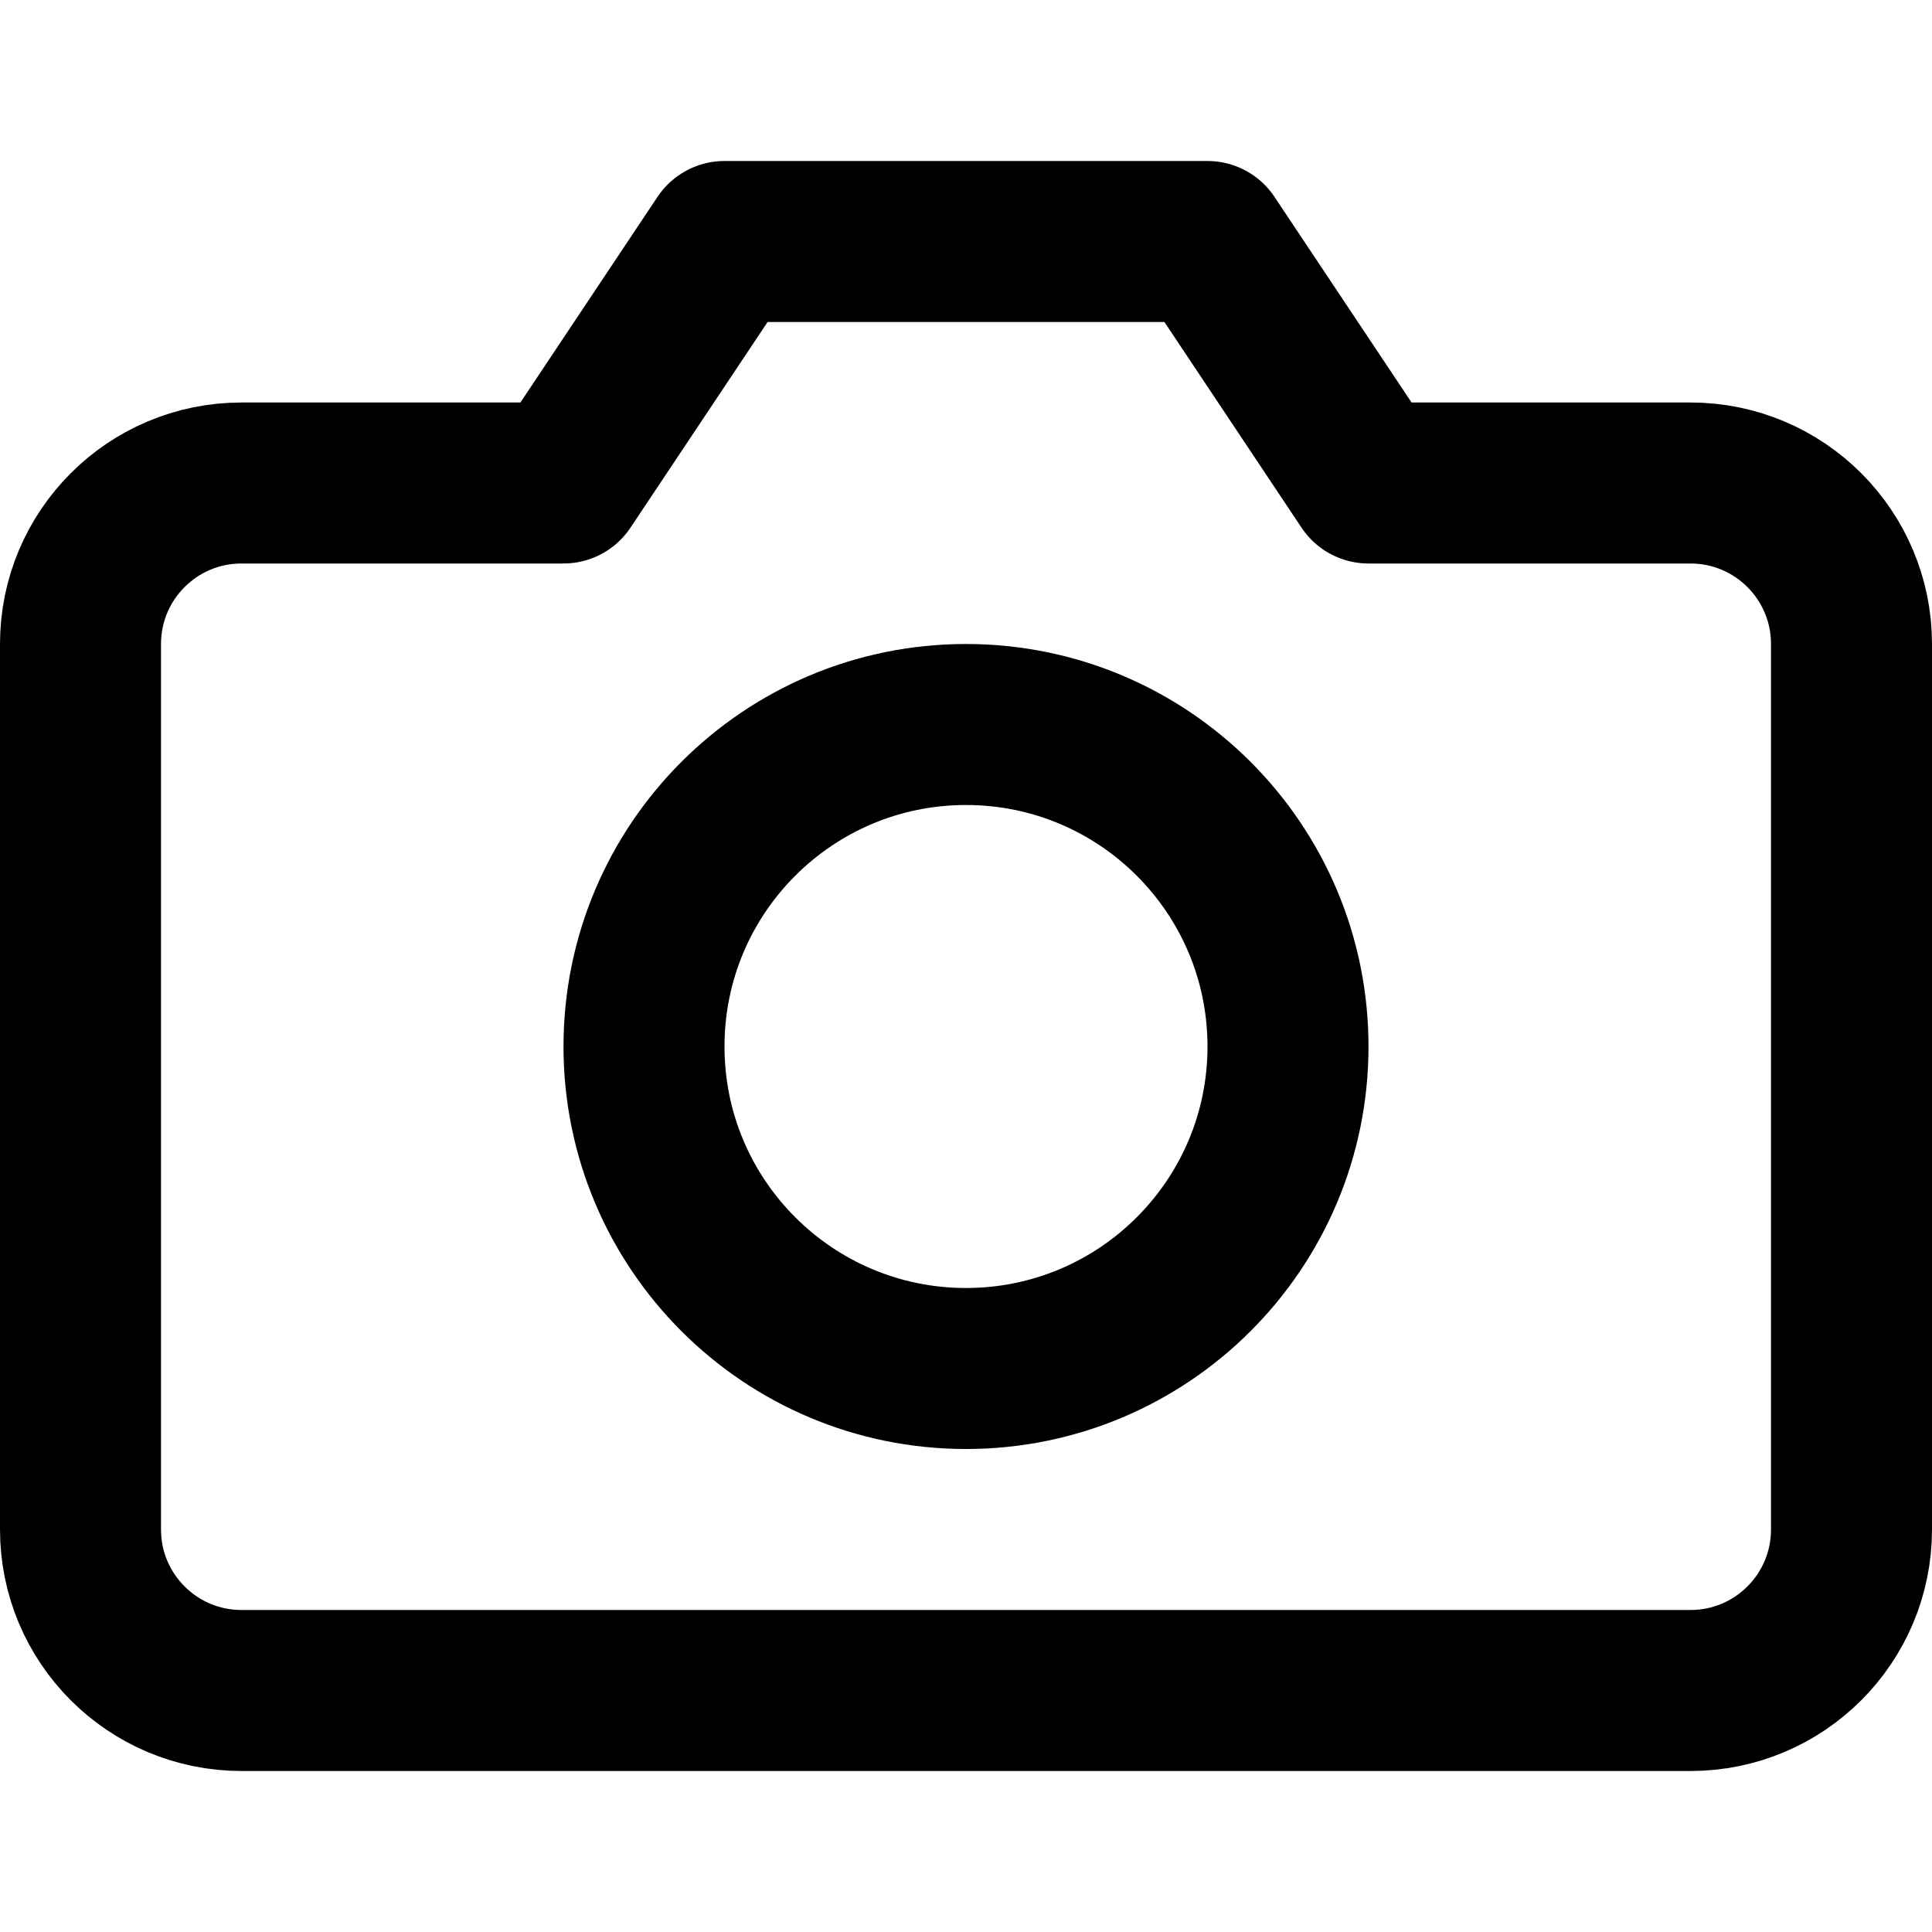
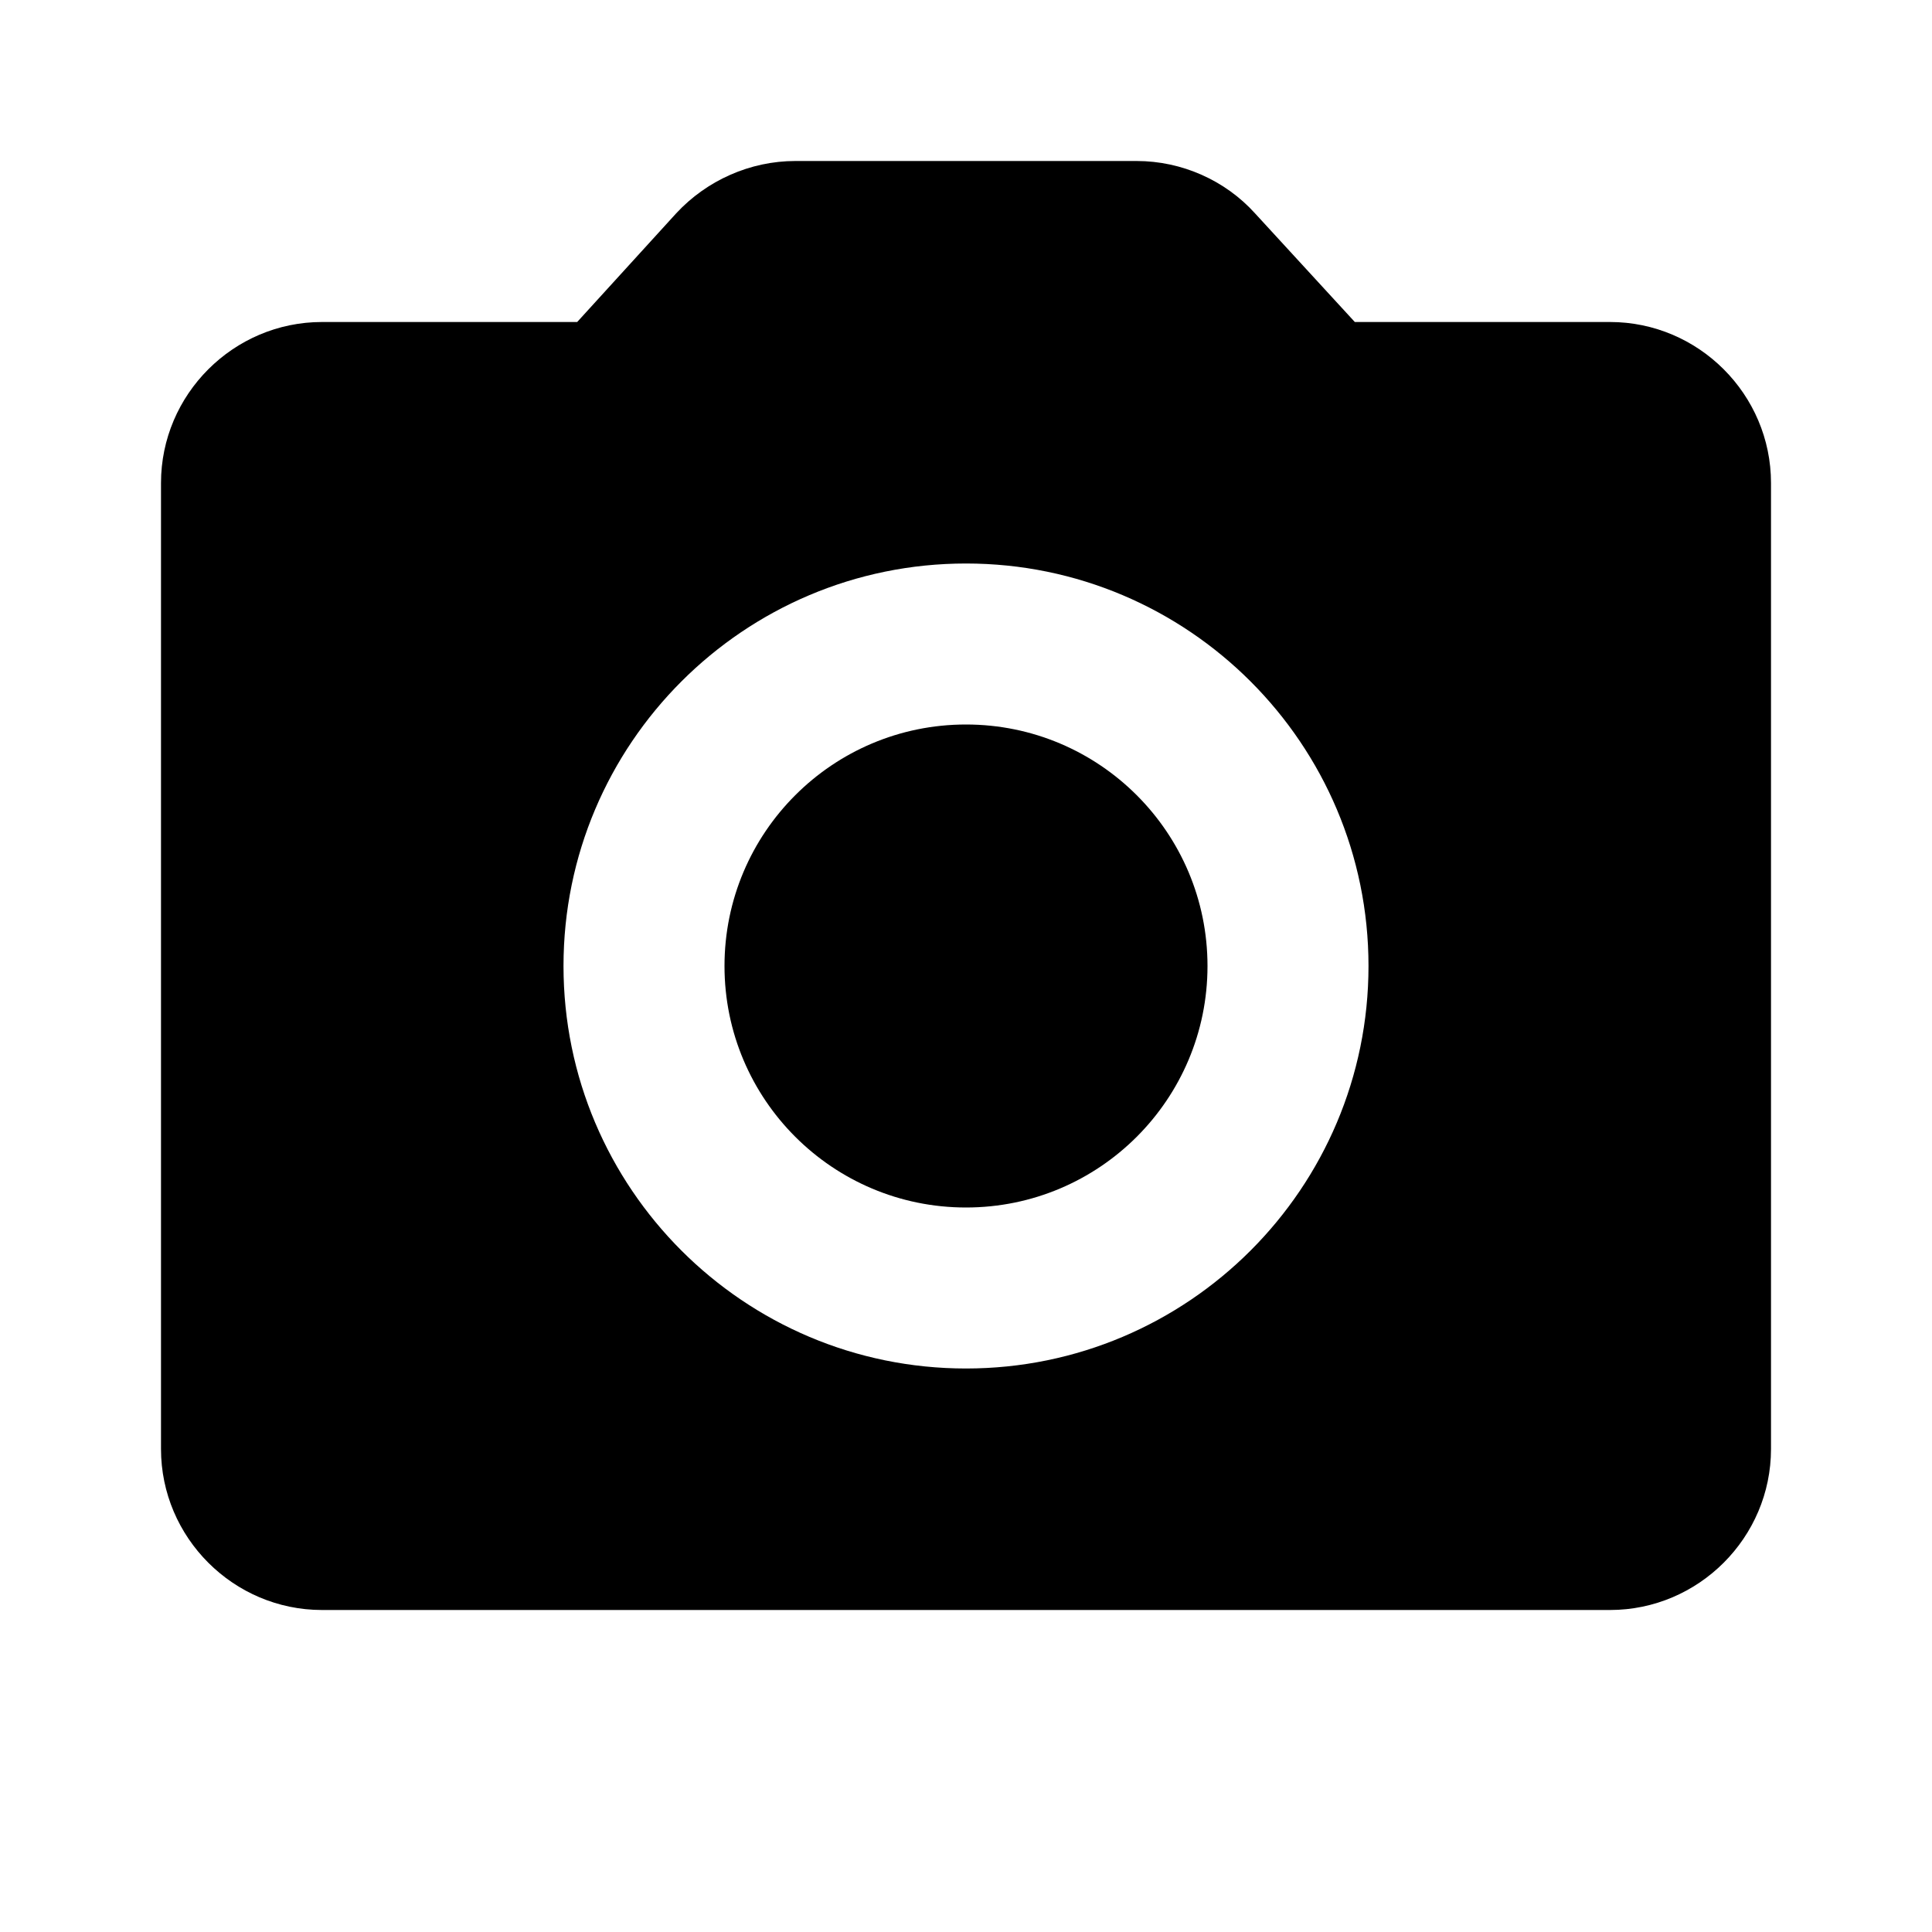
- <svg xmlns="http://www.w3.org/2000/svg" width="24" height="24" viewBox="0 0 24 24" fill="none" stroke="currentColor" stroke-width="2" stroke-linecap="round" stroke-linejoin="round" class="feather feather-camera">
-   <path d="M23 19a2 2 0 0 1-2 2H3a2 2 0 0 1-2-2V8a2 2 0 0 1 2-2h4l2-3h6l2 3h4a2 2 0 0 1 2 2z" />
-   <circle cx="12" cy="13" r="4" />
+ <svg xmlns="http://www.w3.org/2000/svg" width="24" height="24" viewBox="0 0 24 24">
+   <path fill="none" d="M0 0h24v24H0V0z" />
+   <circle cx="12" cy="12" r="3" />
+   <path d="M20 4h-3.17l-1.24-1.35c-.37-.41-.91-.65-1.47-.65H9.88c-.56 0-1.1.24-1.48.65L7.17 4H4c-1.1 0-2 .9-2 2v12c0 1.1.9 2 2 2h16c1.1 0 2-.9 2-2V6c0-1.1-.9-2-2-2zm-8 13c-2.76 0-5-2.24-5-5s2.24-5 5-5 5 2.24 5 5-2.24 5-5 5z" />
</svg>
